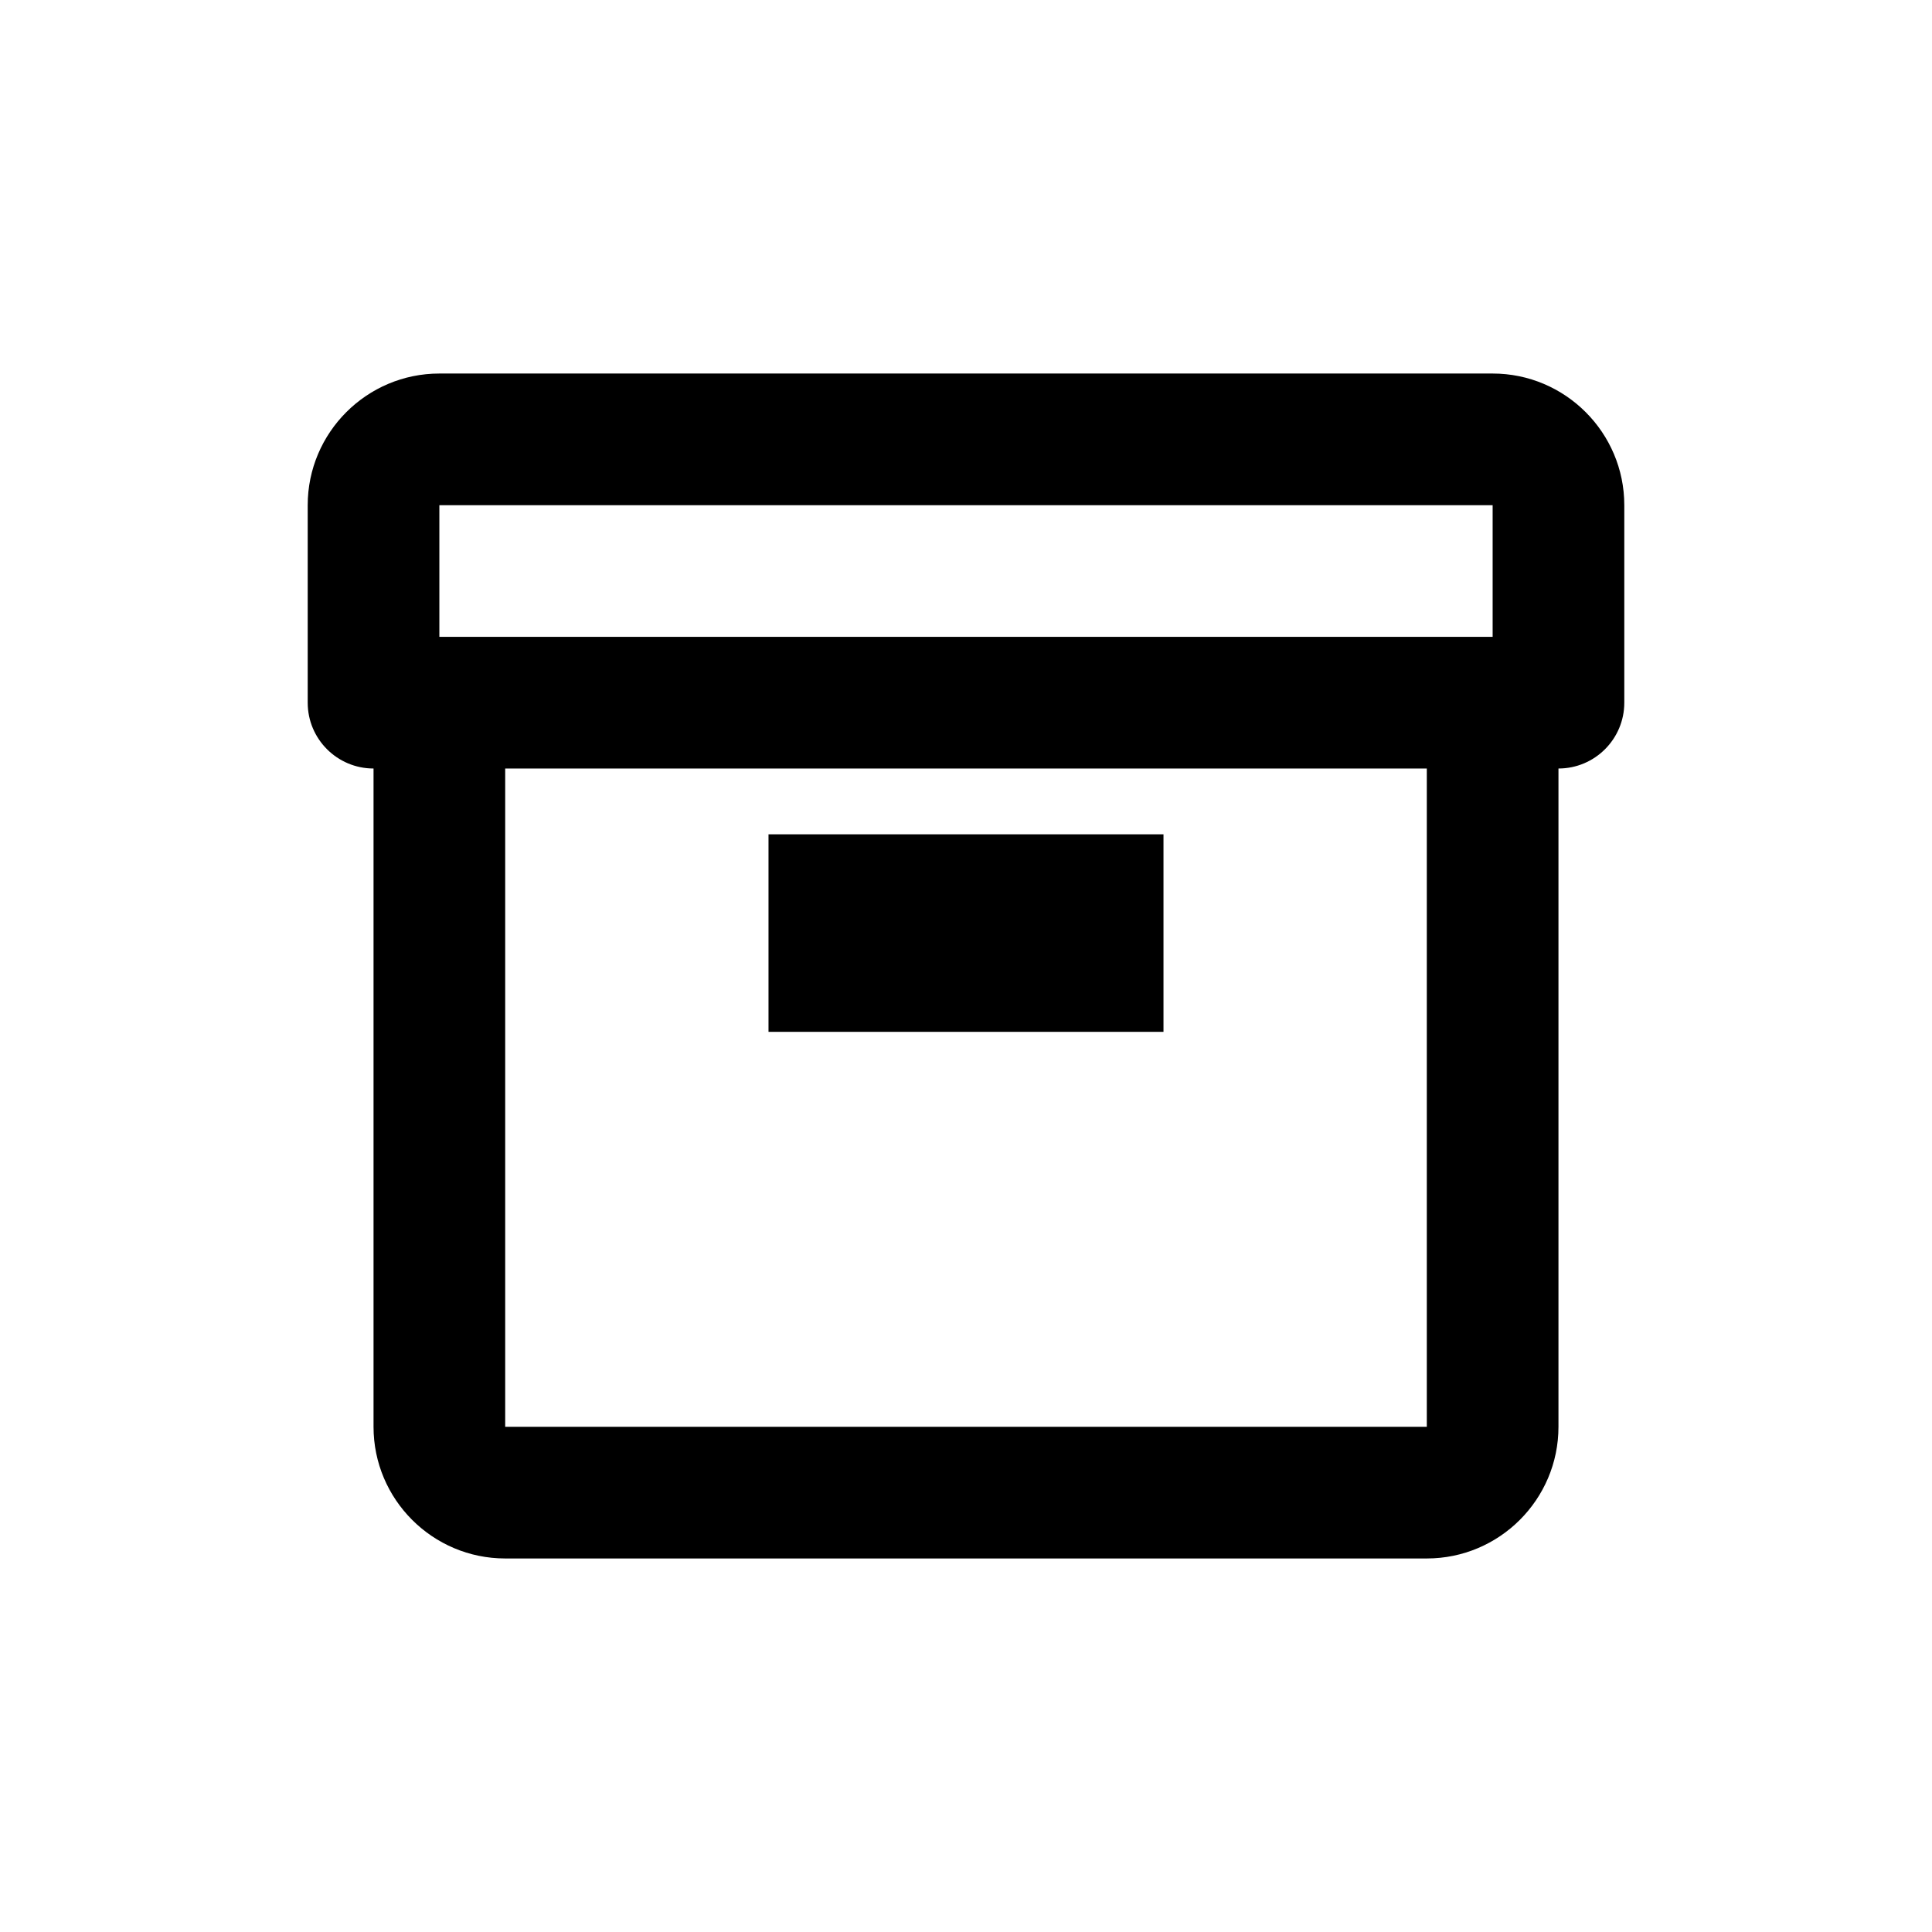
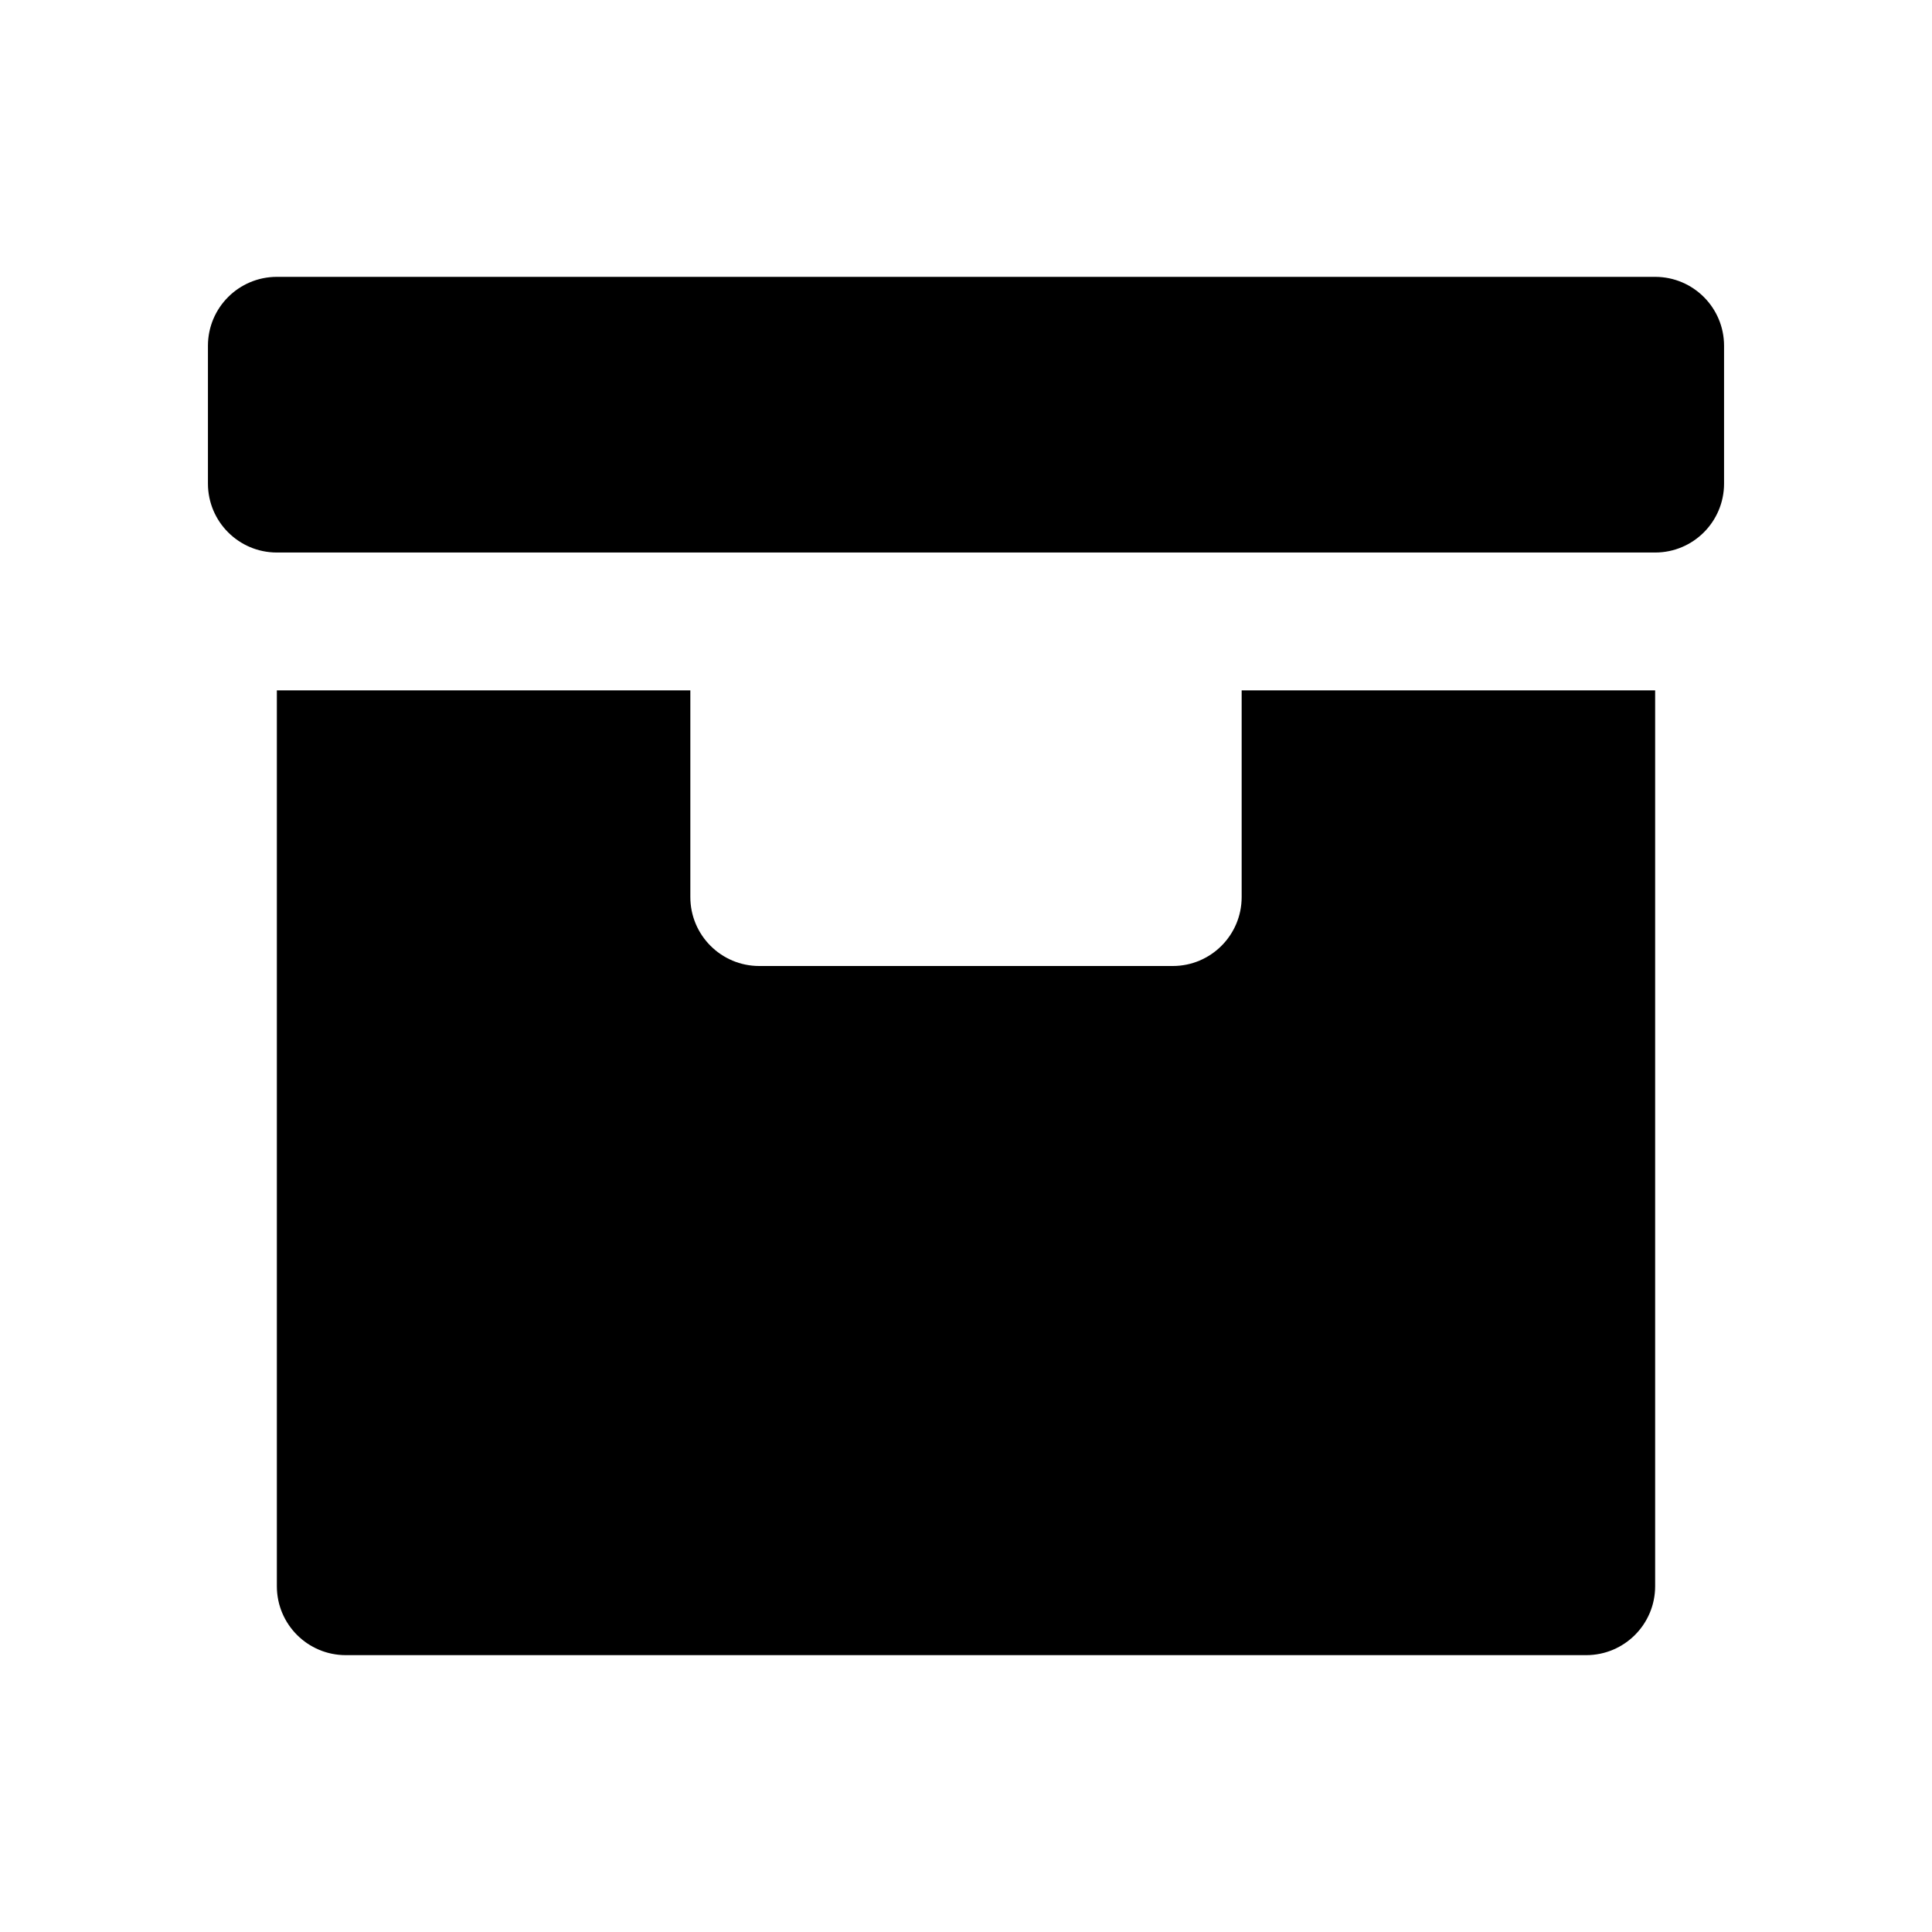
<svg xmlns="http://www.w3.org/2000/svg" height="642" viewBox="0 0 642 642" width="642">
-   <path d="m496 124.125c24.128 0 43.75 19.644 43.75 43.75v65.625c0 12.075-9.8 21.875-21.875 21.875v218.75c0 24.128-19.622 43.75-43.75 43.75h-306.25c-24.128 0-43.75-19.622-43.75-43.75v-218.75c-12.075 0-21.875-9.8-21.875-21.875v-65.625c0-24.106 19.622-43.75 43.75-43.75zm-21.875 131.25h-306.25v218.75h306.25zm-87.5 21.875v65.625h-131.25v-65.625zm109.375-109.375h-350v43.75h350z" fill-rule="evenodd" />
+   <path d="m229.4 229.4v68.7c0 12.648 10.252 22.9 22.9 22.9h137.4c12.648 0 22.9-10.252 22.9-22.9v-68.7h137.4v297.7c0 12.648-10.252 22.9-22.9 22.9h-412.2c-12.647 0-22.9-10.252-22.9-22.9v-297.7zm320.6-137.4c12.648 0 22.9 10.253 22.9 22.9v45.8c0 12.647-10.252 22.9-22.9 22.9h-458c-12.647 0-22.9-10.253-22.9-22.9v-45.8c0-12.647 10.253-22.9 22.9-22.9z" />
</svg>
